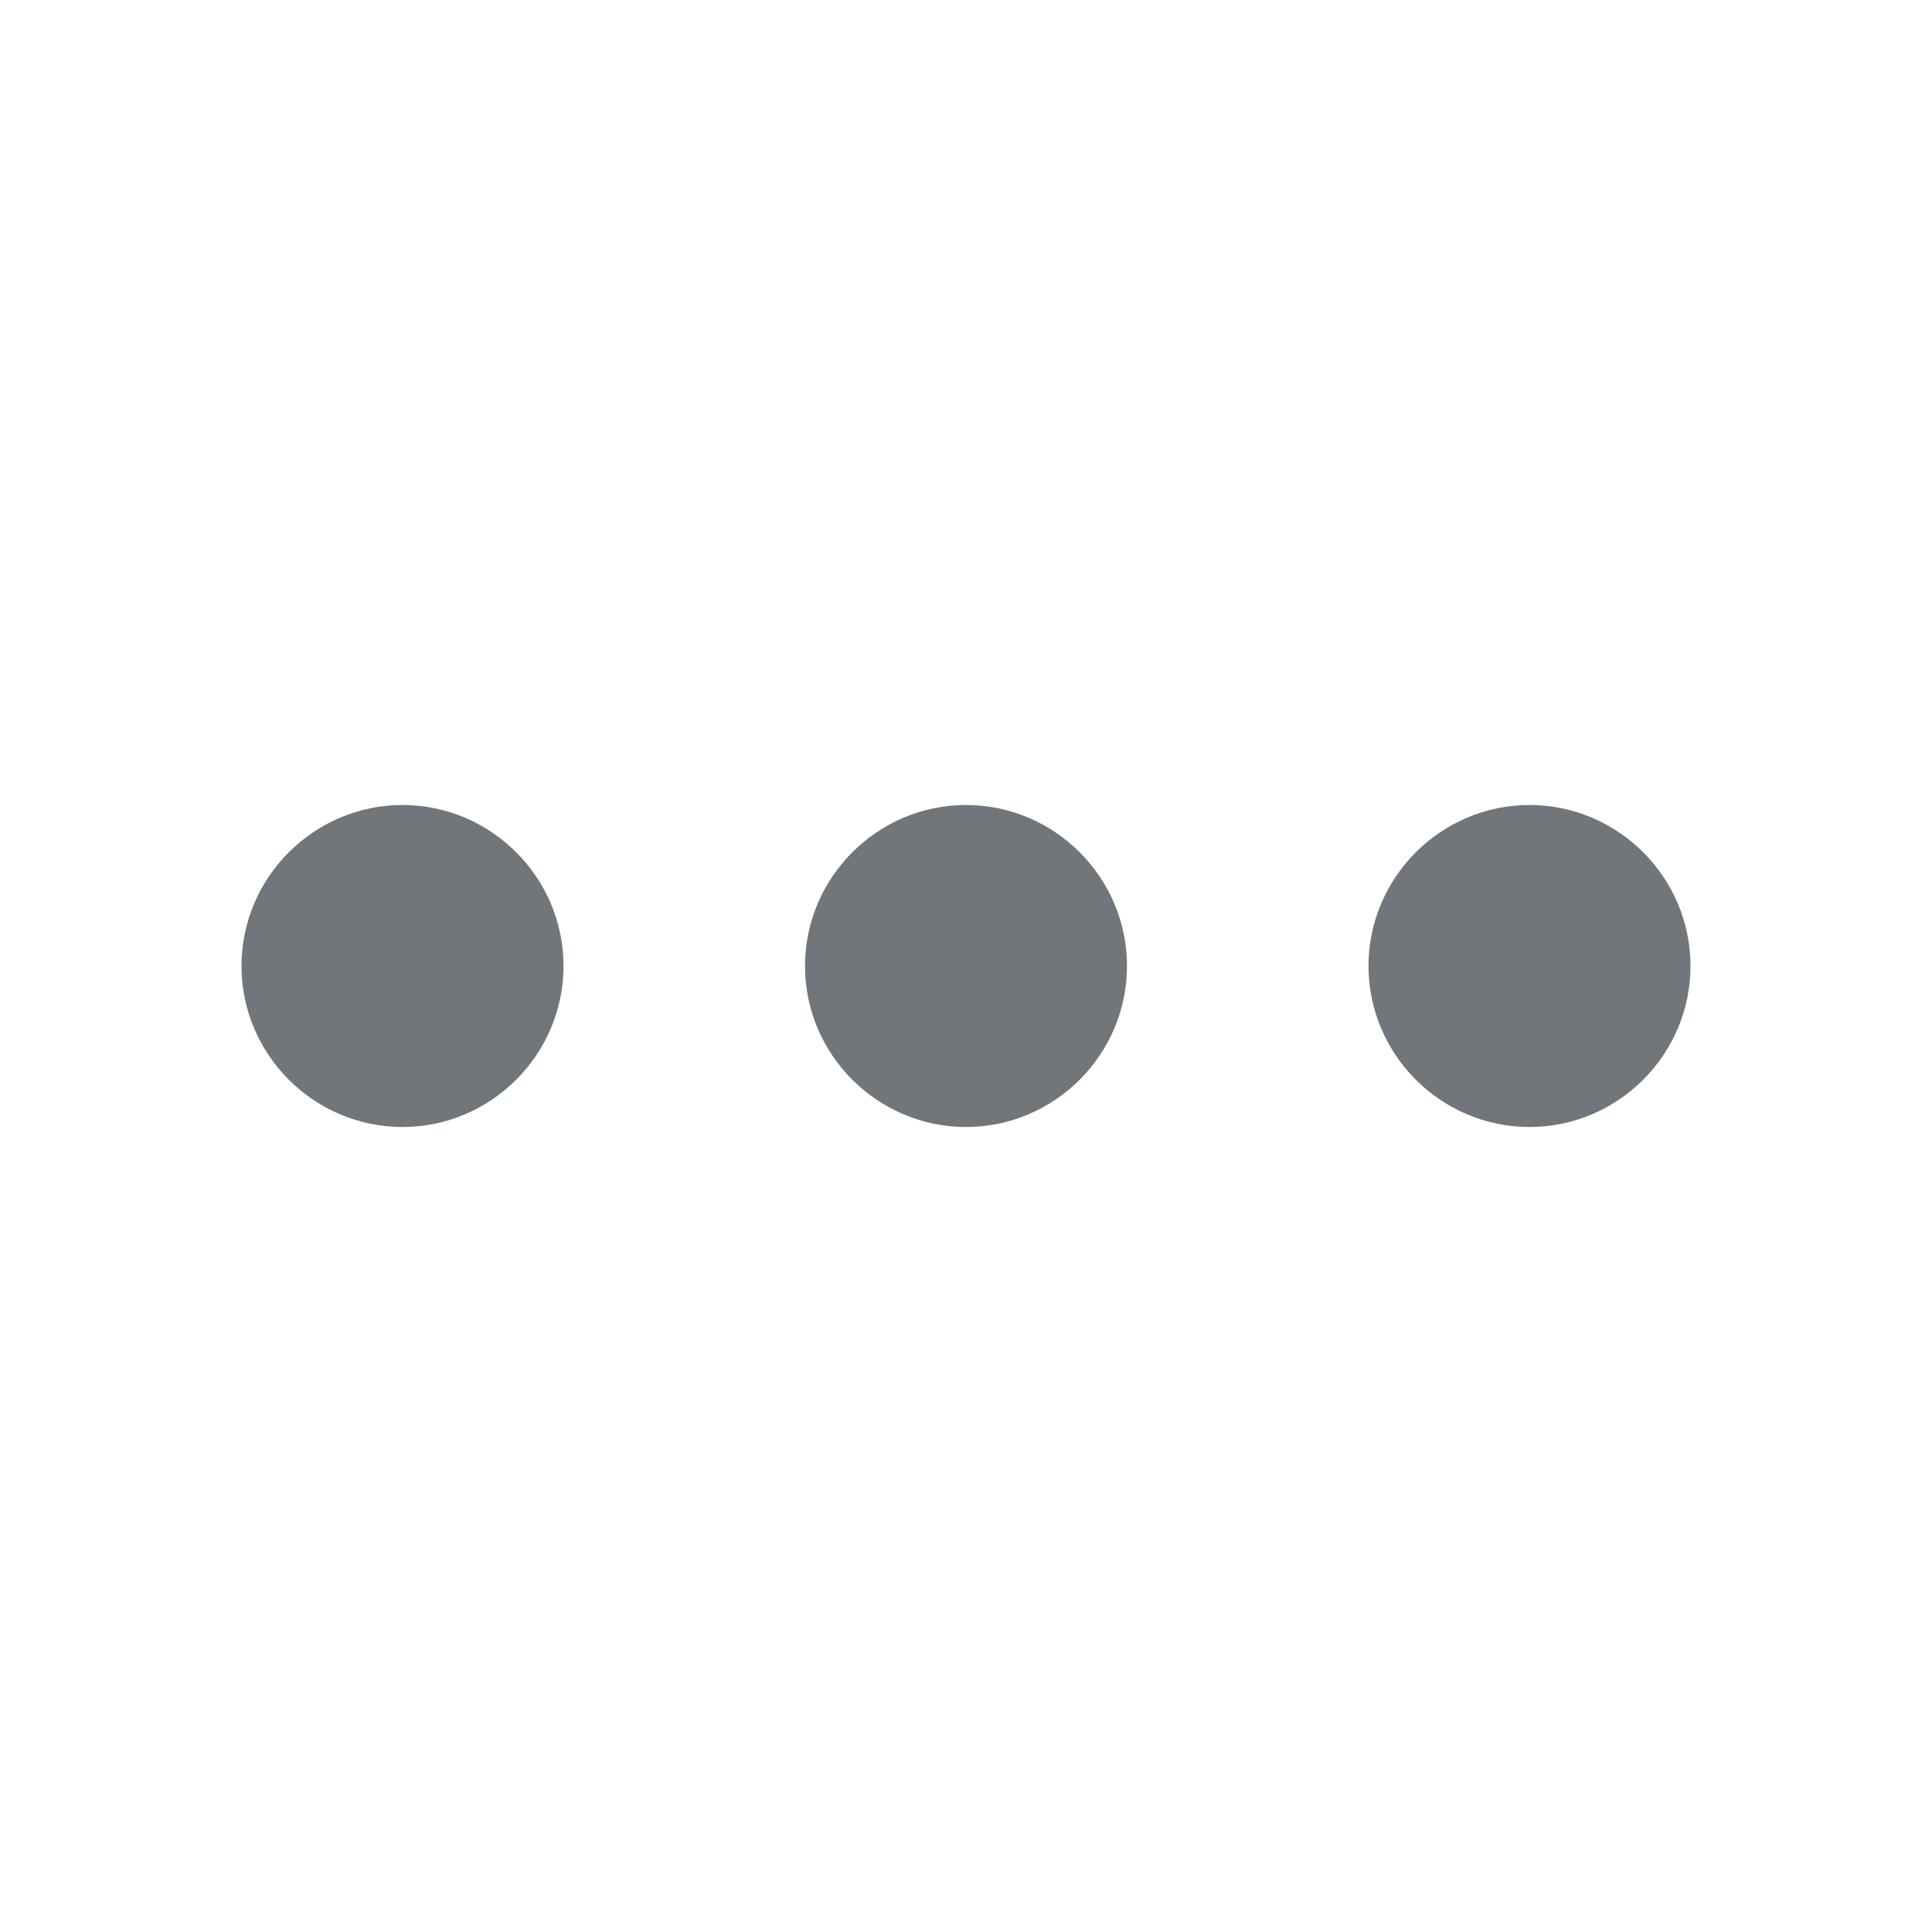
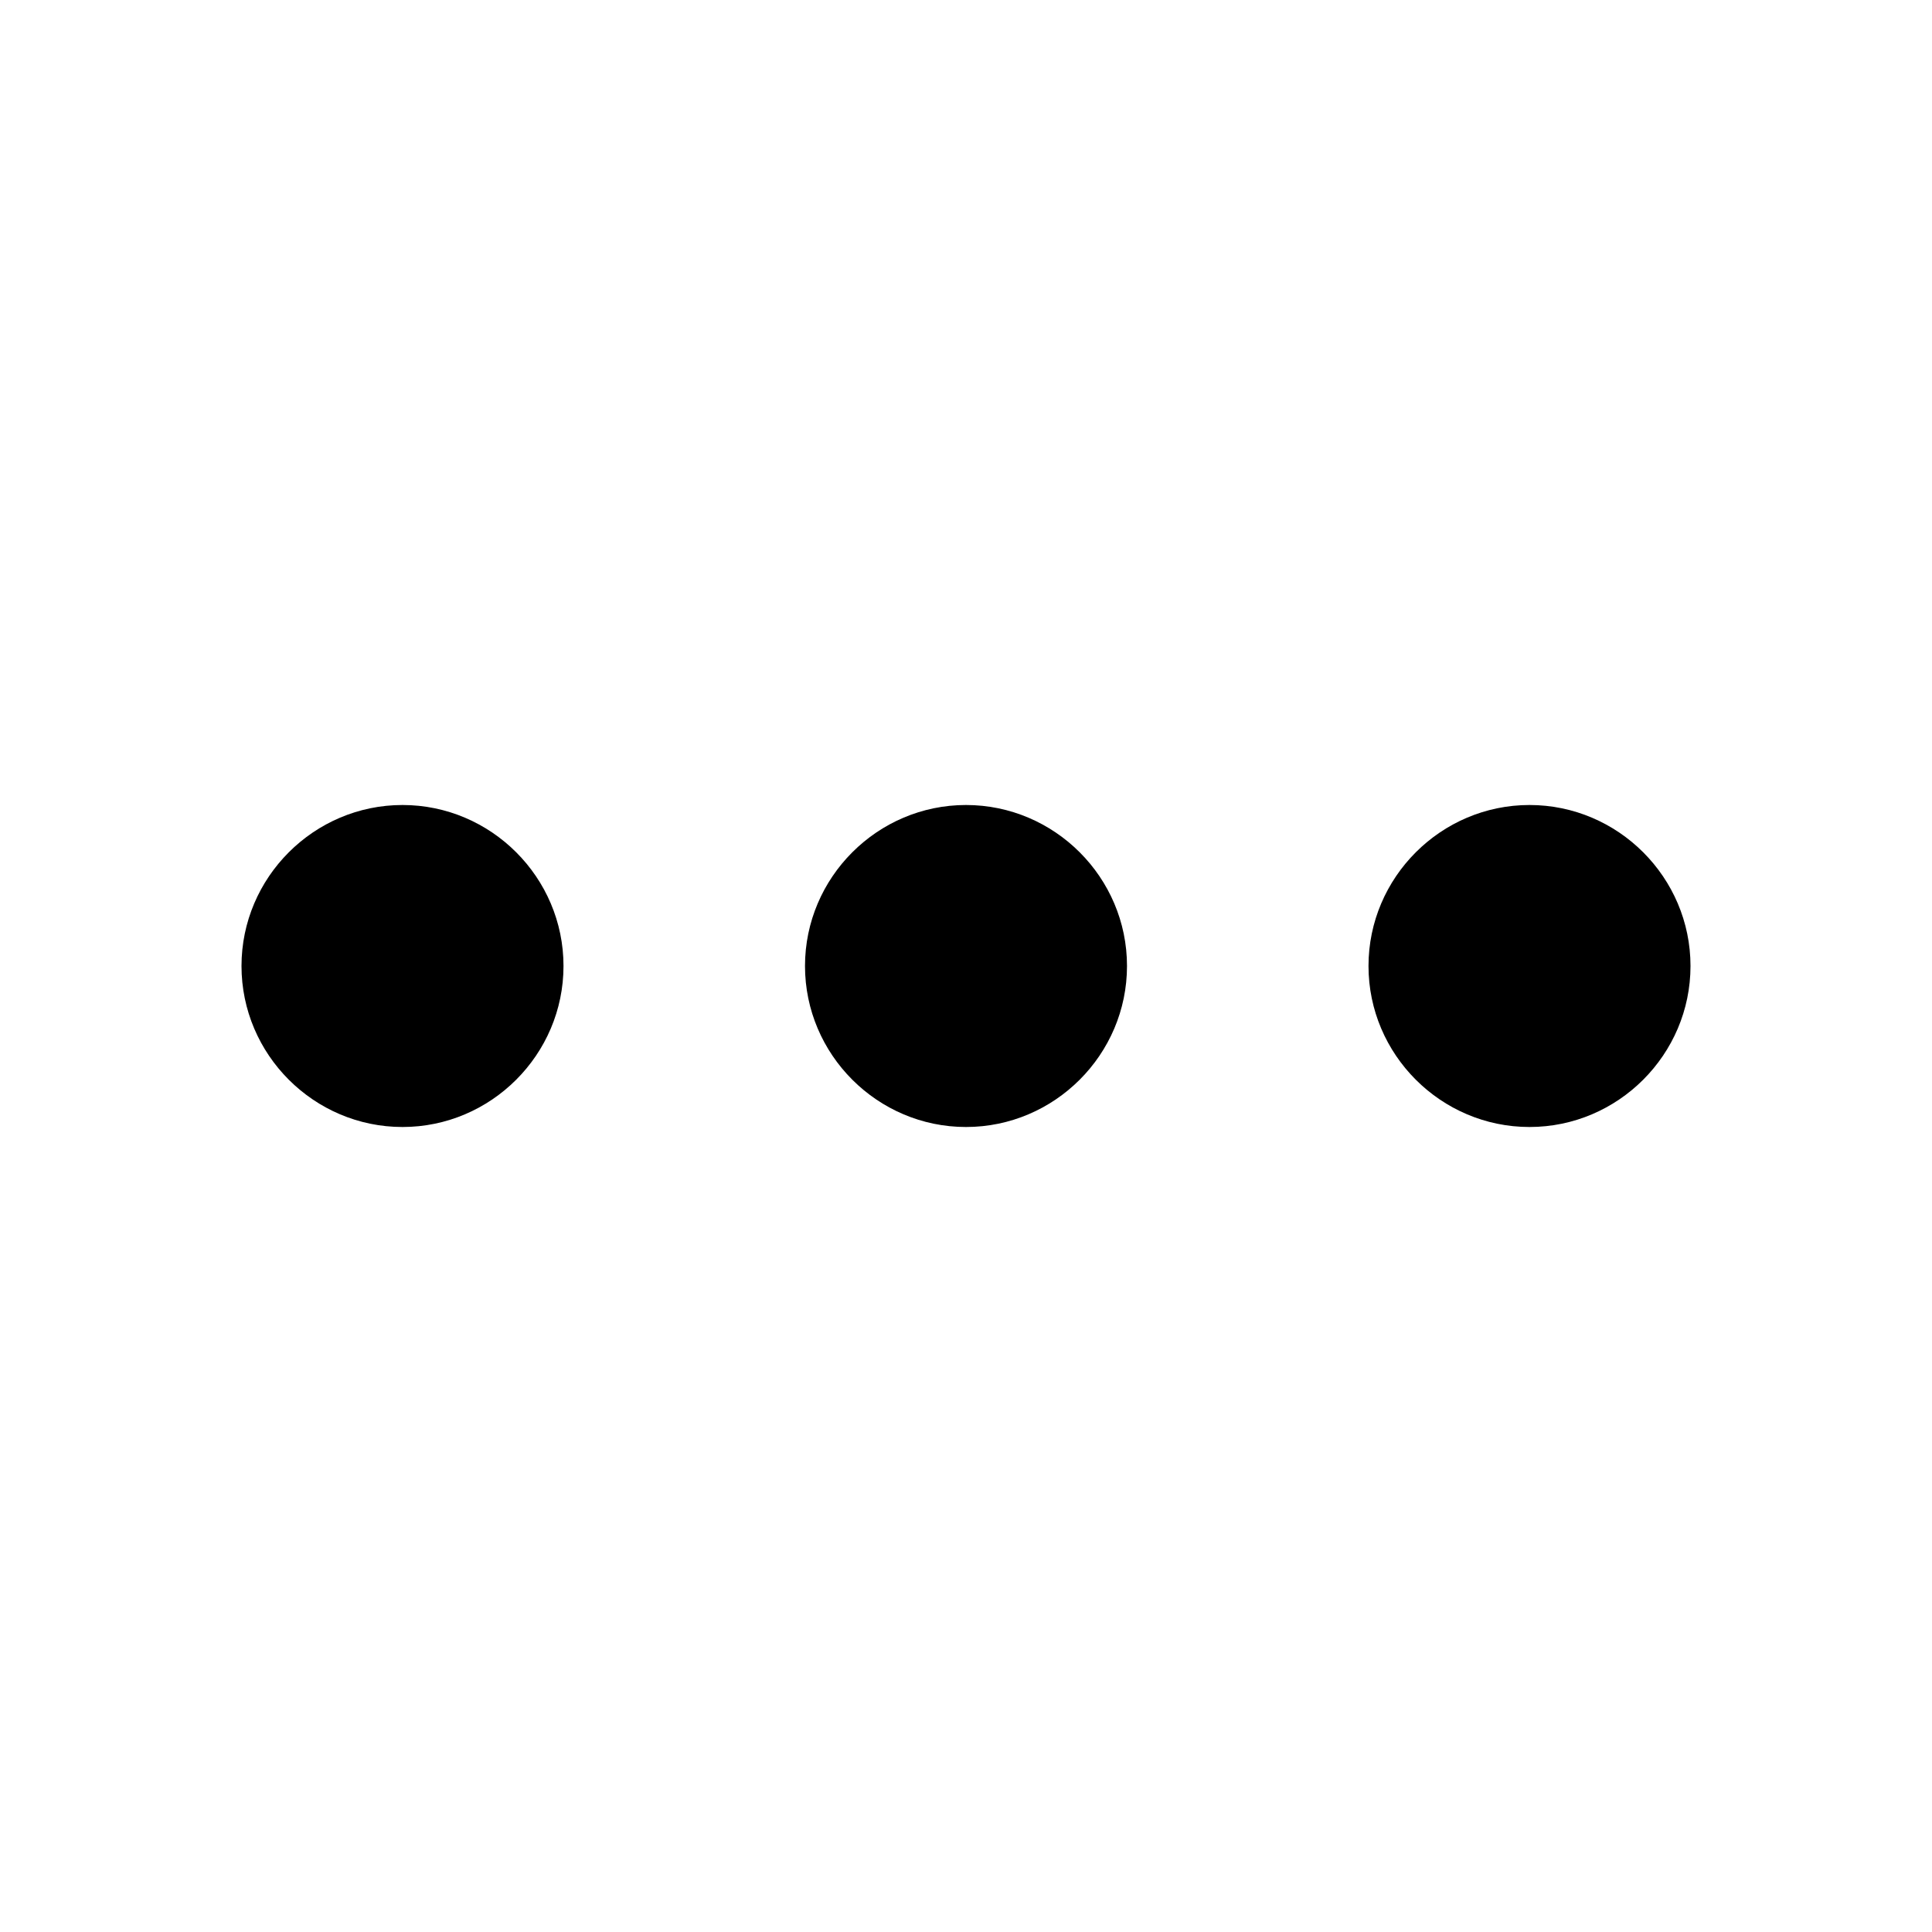
<svg xmlns="http://www.w3.org/2000/svg" width="20" height="20" viewBox="0 0 24 24">
-   <path fill="#71767b" d="M3 12c0-1.1.9-2 2-2s2 .9 2 2-.9 2-2 2-2-.9-2-2zm9 2c1.1 0 2-.9 2-2s-.9-2-2-2-2 .9-2 2 .9 2 2 2zm7 0c1.1 0 2-.9 2-2s-.9-2-2-2-2 .9-2 2 .9 2 2 2z" />
+   <path fill="currentColor" d="M3 12c0-1.1.9-2 2-2s2 .9 2 2-.9 2-2 2-2-.9-2-2zm9 2c1.1 0 2-.9 2-2s-.9-2-2-2-2 .9-2 2 .9 2 2 2zm7 0c1.1 0 2-.9 2-2s-.9-2-2-2-2 .9-2 2 .9 2 2 2z" />
</svg>
